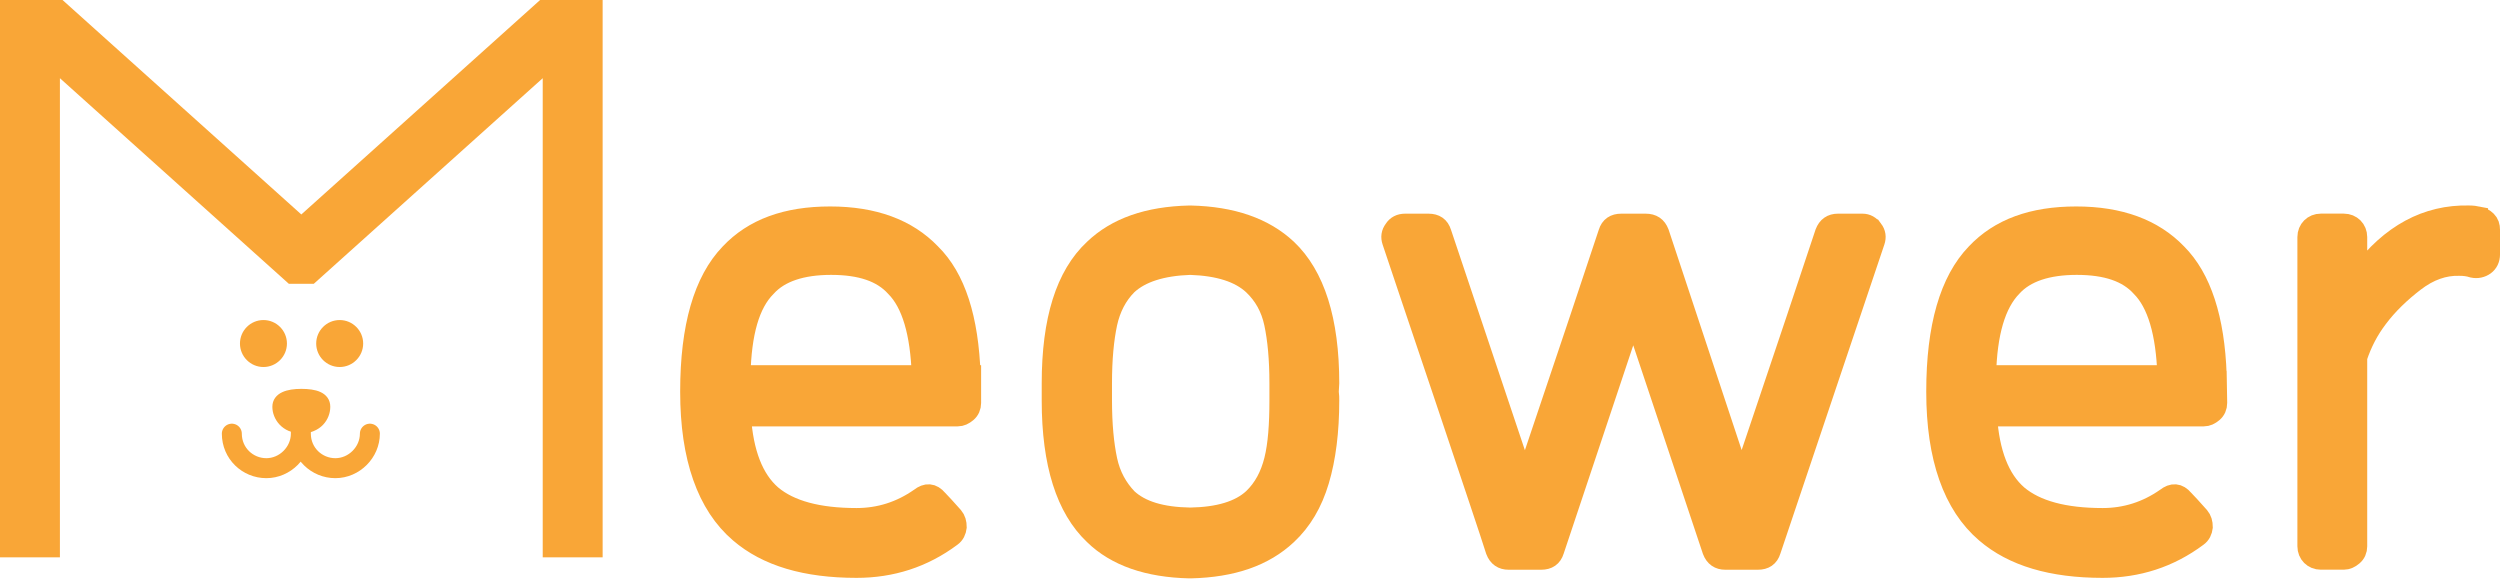
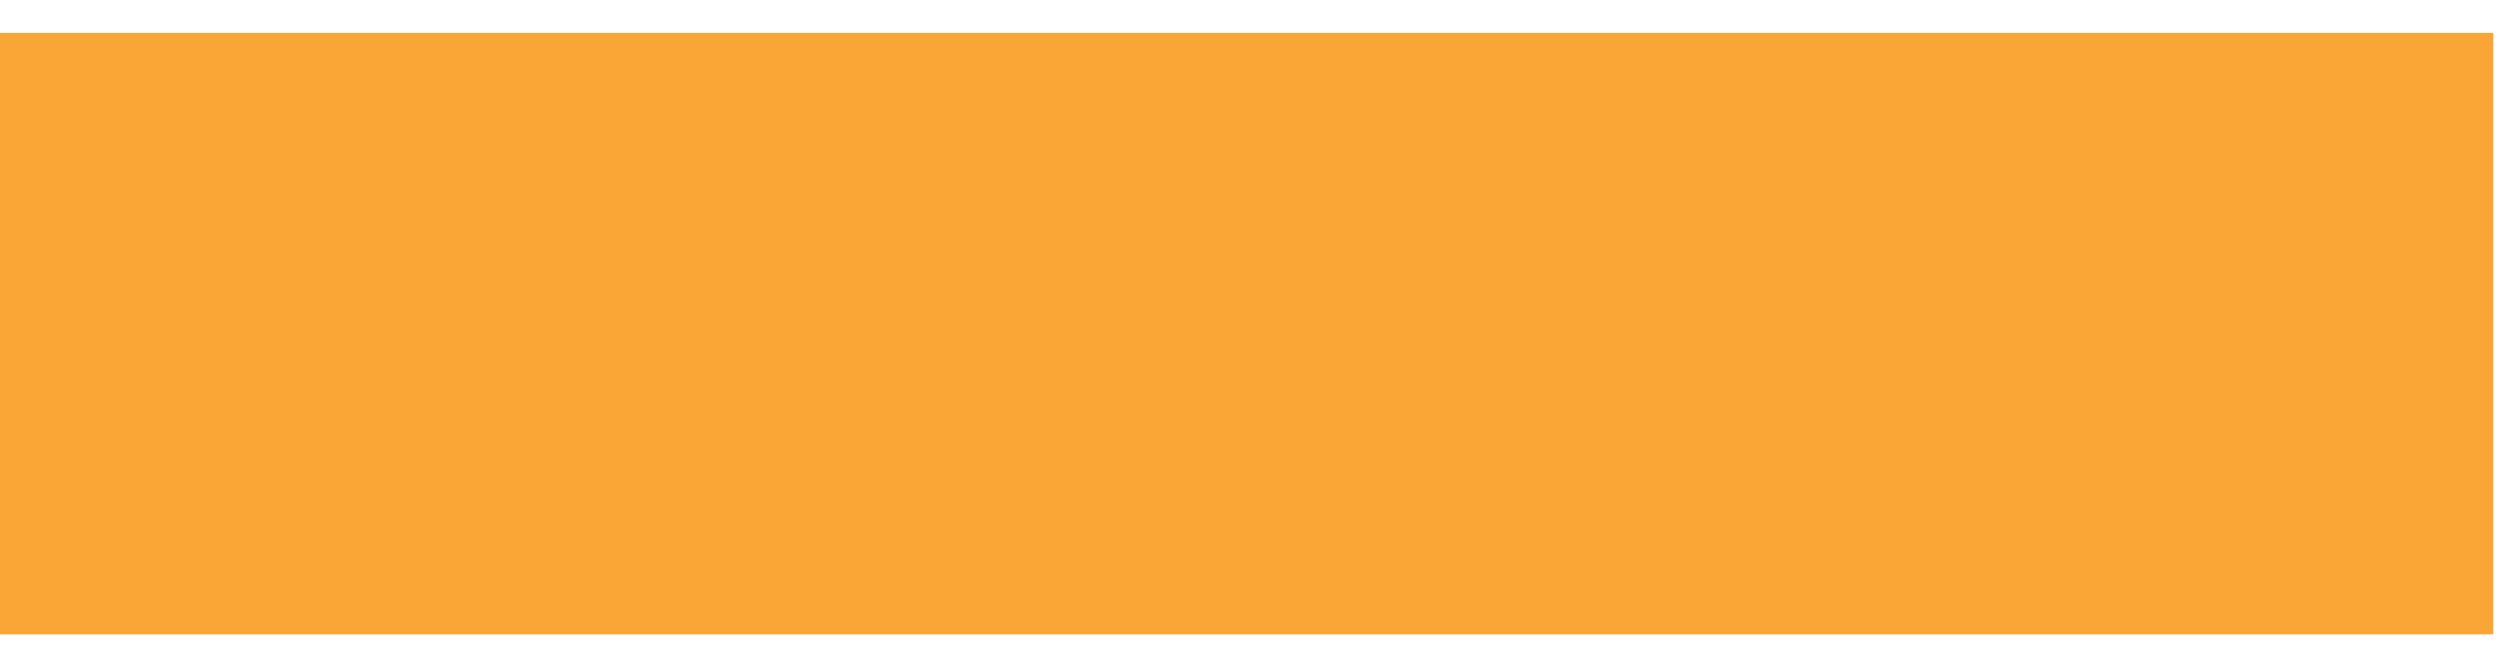
- <svg xmlns="http://www.w3.org/2000/svg" version="1.1" width="125.173" height="28.958" viewBox="0,0,125.173,28.958">
-   <g transform="translate(-256.9133,-165.0208)">
-     <g data-paper-data="{&quot;isPaintingLayer&quot;:true}" fill-rule="nonzero" stroke="#f9a637" stroke-linejoin="miter" stroke-miterlimit="10" stroke-dasharray="" stroke-dashoffset="0" style="mix-blend-mode: normal">
-       <path d="M270.8,185.389c0,-0.48 0.528,-0.648 1.2,-0.648c0.672,0 1.2,0.144 1.2,0.648c0,0.504 -0.384,1.08 -1.2,1.08c-0.816,0 -1.2,-0.6 -1.2,-1.08z" fill="#f9a637" stroke-width="0.5" stroke-linecap="butt" />
-       <path d="M275.433,186.734c0,0.936 -0.792,1.728 -1.728,1.728c-0.936,0 -1.728,-0.744 -1.728,-1.728c0,-0.072 0,-0.072 0,-0.072c0,-0.072 0,-0.096 0,-0.096c0,0 0,0.024 0,0.096c0,0 0,0 0,0.072c0,0.936 -0.792,1.728 -1.728,1.728c-0.936,0 -1.728,-0.744 -1.728,-1.728" fill="none" stroke-width="1" stroke-linecap="round" />
-       <path d="M268.928,182.221c0,-0.648 0.528,-1.176 1.176,-1.176c0.648,0 1.176,0.528 1.176,1.176c0,0.648 -0.528,1.176 -1.176,1.176c-0.648,0 -1.176,-0.528 -1.176,-1.176z" fill="#f9a637" stroke-width="0" stroke-linecap="butt" />
-       <path d="M272.745,182.221c0,-0.648 0.528,-1.176 1.176,-1.176c0.648,0 1.176,0.528 1.176,1.176c0,0.648 -0.528,1.176 -1.176,1.176c-0.648,0 -1.176,-0.528 -1.176,-1.176z" fill="#f9a637" stroke-width="0" stroke-linecap="butt" />
-       <path d="M258.413,191.967v0.96v-26.406h1.056l12.483,11.211h0.096l12.483,-11.211h1.056v26.406v-0.96" fill="none" stroke-width="3" stroke-linecap="round" />
-       <g fill="#f9a637" stroke-width="1" stroke-linecap="butt">
-         <path d="M305.513,183.805h0.024v1.392c0,0.192 -0.072,0.36 -0.216,0.48c-0.144,0.12 -0.288,0.192 -0.456,0.192h-10.851c0.12,1.824 0.624,3.145 1.536,3.937c0.912,0.768 2.329,1.152 4.249,1.152c1.152,0 2.209,-0.336 3.169,-1.008c0.336,-0.264 0.624,-0.24 0.888,0.072c0.144,0.144 0.408,0.432 0.792,0.864c0.12,0.144 0.168,0.312 0.168,0.528c-0.024,0.192 -0.096,0.36 -0.264,0.48c-1.416,1.056 -3.001,1.56 -4.753,1.56c-2.545,0 -4.489,-0.576 -5.857,-1.752c-1.632,-1.392 -2.473,-3.769 -2.473,-7.058v-0.024c0,-3.241 0.672,-5.545 1.992,-6.914c1.176,-1.248 2.833,-1.848 5.017,-1.848c2.185,0 3.865,0.624 5.041,1.848c1.248,1.224 1.896,3.265 1.992,6.097zM293.99,183.805h9.074c-0.072,-2.112 -0.504,-3.601 -1.32,-4.417c-0.672,-0.744 -1.728,-1.104 -3.217,-1.104c-1.464,0 -2.569,0.36 -3.241,1.104c-0.84,0.84 -1.248,2.305 -1.296,4.417z" />
-         <path d="M323.469,184.213c0,0.12 -0.024,0.264 -0.024,0.432c0.024,0.168 0.024,0.312 0.024,0.432c0,1.536 -0.168,2.881 -0.504,4.009c-0.336,1.128 -0.864,2.016 -1.608,2.713c-1.152,1.08 -2.737,1.632 -4.825,1.68h-0.072c-2.064,-0.048 -3.673,-0.6 -4.777,-1.68c-1.392,-1.32 -2.112,-3.553 -2.112,-6.722c0,-0.12 0,-0.264 0,-0.432c0,-0.168 0,-0.312 0,-0.432c0,-3.169 0.696,-5.401 2.112,-6.722c1.128,-1.08 2.713,-1.632 4.777,-1.68h0.072c2.064,0.048 3.673,0.6 4.825,1.68c1.392,1.32 2.112,3.553 2.112,6.722zM320.972,185.053c0,-0.144 0,-0.264 0,-0.384v-0.072c0,-0.168 0,-0.288 0,-0.384c0,-1.224 -0.096,-2.209 -0.264,-3.001c-0.168,-0.792 -0.528,-1.416 -1.056,-1.92c-0.672,-0.624 -1.704,-0.96 -3.145,-1.008c-1.416,0.048 -2.473,0.384 -3.145,1.008c-0.504,0.504 -0.84,1.152 -1.008,1.92c-0.168,0.792 -0.264,1.776 -0.264,3.001c0,0.12 0,0.24 0,0.384v0.072c0,0.144 0,0.264 0,0.384c0,1.224 0.096,2.209 0.264,3.001c0.168,0.792 0.528,1.416 1.008,1.92c0.672,0.624 1.704,0.936 3.145,0.96c1.416,-0.024 2.473,-0.336 3.145,-0.96c0.528,-0.504 0.864,-1.152 1.056,-1.92c0.192,-0.768 0.264,-1.776 0.264,-3.001z" />
-         <path d="M350.691,176.507c0.144,0.192 0.168,0.384 0.096,0.6c-1.104,3.265 -2.833,8.426 -5.209,15.484c-0.096,0.312 -0.312,0.456 -0.648,0.456h-1.632c-0.312,0 -0.528,-0.144 -0.648,-0.456l-3.961,-11.859l-3.961,11.859c-0.096,0.312 -0.312,0.456 -0.648,0.456h-1.632c-0.312,0 -0.528,-0.144 -0.648,-0.456c-0.264,-0.84 -1.128,-3.409 -2.569,-7.706c-1.44,-4.297 -2.329,-6.89 -2.617,-7.778c-0.072,-0.216 -0.048,-0.408 0.096,-0.6c0.12,-0.192 0.312,-0.288 0.552,-0.288h1.176c0.336,0 0.552,0.144 0.648,0.456l4.177,12.459c2.281,-6.77 3.673,-10.923 4.177,-12.459c0.096,-0.312 0.312,-0.456 0.648,-0.456h1.224c0.336,0 0.552,0.144 0.672,0.456l4.129,12.459c2.281,-6.77 3.673,-10.923 4.177,-12.459c0.12,-0.312 0.336,-0.456 0.648,-0.456h1.224c0.216,0 0.384,0.096 0.528,0.288z" />
-         <path d="M367.903,183.805v0l0.024,1.392c0,0.192 -0.072,0.36 -0.216,0.48c-0.144,0.12 -0.288,0.192 -0.456,0.192h-10.851c0.12,1.824 0.624,3.145 1.536,3.937c0.912,0.768 2.329,1.152 4.249,1.152c1.152,0 2.209,-0.336 3.169,-1.008c0.336,-0.264 0.624,-0.24 0.888,0.072c0.144,0.144 0.408,0.432 0.792,0.864c0.12,0.144 0.168,0.312 0.168,0.528c-0.024,0.192 -0.096,0.36 -0.264,0.48c-1.416,1.056 -3.001,1.56 -4.753,1.56c-2.545,0 -4.489,-0.576 -5.857,-1.752c-1.632,-1.392 -2.473,-3.769 -2.473,-7.058v-0.024c0,-3.241 0.672,-5.545 1.992,-6.914c1.176,-1.248 2.833,-1.848 5.017,-1.848c2.185,0 3.865,0.624 5.041,1.848c1.224,1.224 1.896,3.265 1.992,6.097zM356.357,183.805h9.074c-0.072,-2.112 -0.504,-3.601 -1.32,-4.417c-0.672,-0.744 -1.728,-1.104 -3.217,-1.104c-1.464,0 -2.569,0.36 -3.241,1.104c-0.816,0.84 -1.248,2.305 -1.296,4.417z" />
-         <path d="M380.987,175.859c0.168,0.024 0.312,0.096 0.432,0.216c0.12,0.12 0.168,0.264 0.168,0.456v1.224c0,0.24 -0.096,0.432 -0.264,0.552c-0.168,0.12 -0.384,0.168 -0.6,0.12c-0.216,-0.072 -0.432,-0.096 -0.672,-0.096c-0.768,-0.024 -1.512,0.24 -2.233,0.792c-0.72,0.552 -1.344,1.152 -1.848,1.824c-0.456,0.6 -0.792,1.248 -1.032,1.968v9.458c0,0.192 -0.072,0.36 -0.216,0.48c-0.144,0.12 -0.288,0.192 -0.456,0.192h-1.152c-0.192,0 -0.36,-0.072 -0.48,-0.192c-0.12,-0.12 -0.192,-0.288 -0.192,-0.48v-15.484c0,-0.192 0.072,-0.36 0.192,-0.48c0.12,-0.12 0.288,-0.192 0.48,-0.192h1.152c0.192,0 0.36,0.072 0.48,0.192c0.12,0.12 0.192,0.288 0.192,0.48v2.137c0.072,-0.144 0.12,-0.24 0.168,-0.288c1.488,-1.992 3.313,-2.977 5.425,-2.929c0.192,0 0.336,0.024 0.456,0.048z" />
-       </g>
-     </g>
-   </g>
+ <svg xmlns="http://www.w3.org/2000/svg" width="62" height="16" viewBox="0 0 62 16" fill="none">
+   <path d="M14.904 15.732H0V0.816H14.904V15.732ZM23.81 15.732H8.906V0.816H23.81V15.732ZM32.717 15.732H17.812V0.816H32.717V15.732ZM41.623 15.732H26.719V0.816H41.623V15.732ZM50.529 15.732H35.625V0.816H50.529V15.732ZM61.835 15.732H46.931V0.816H61.835V15.732Z" fill="#F9A637" />
</svg>
